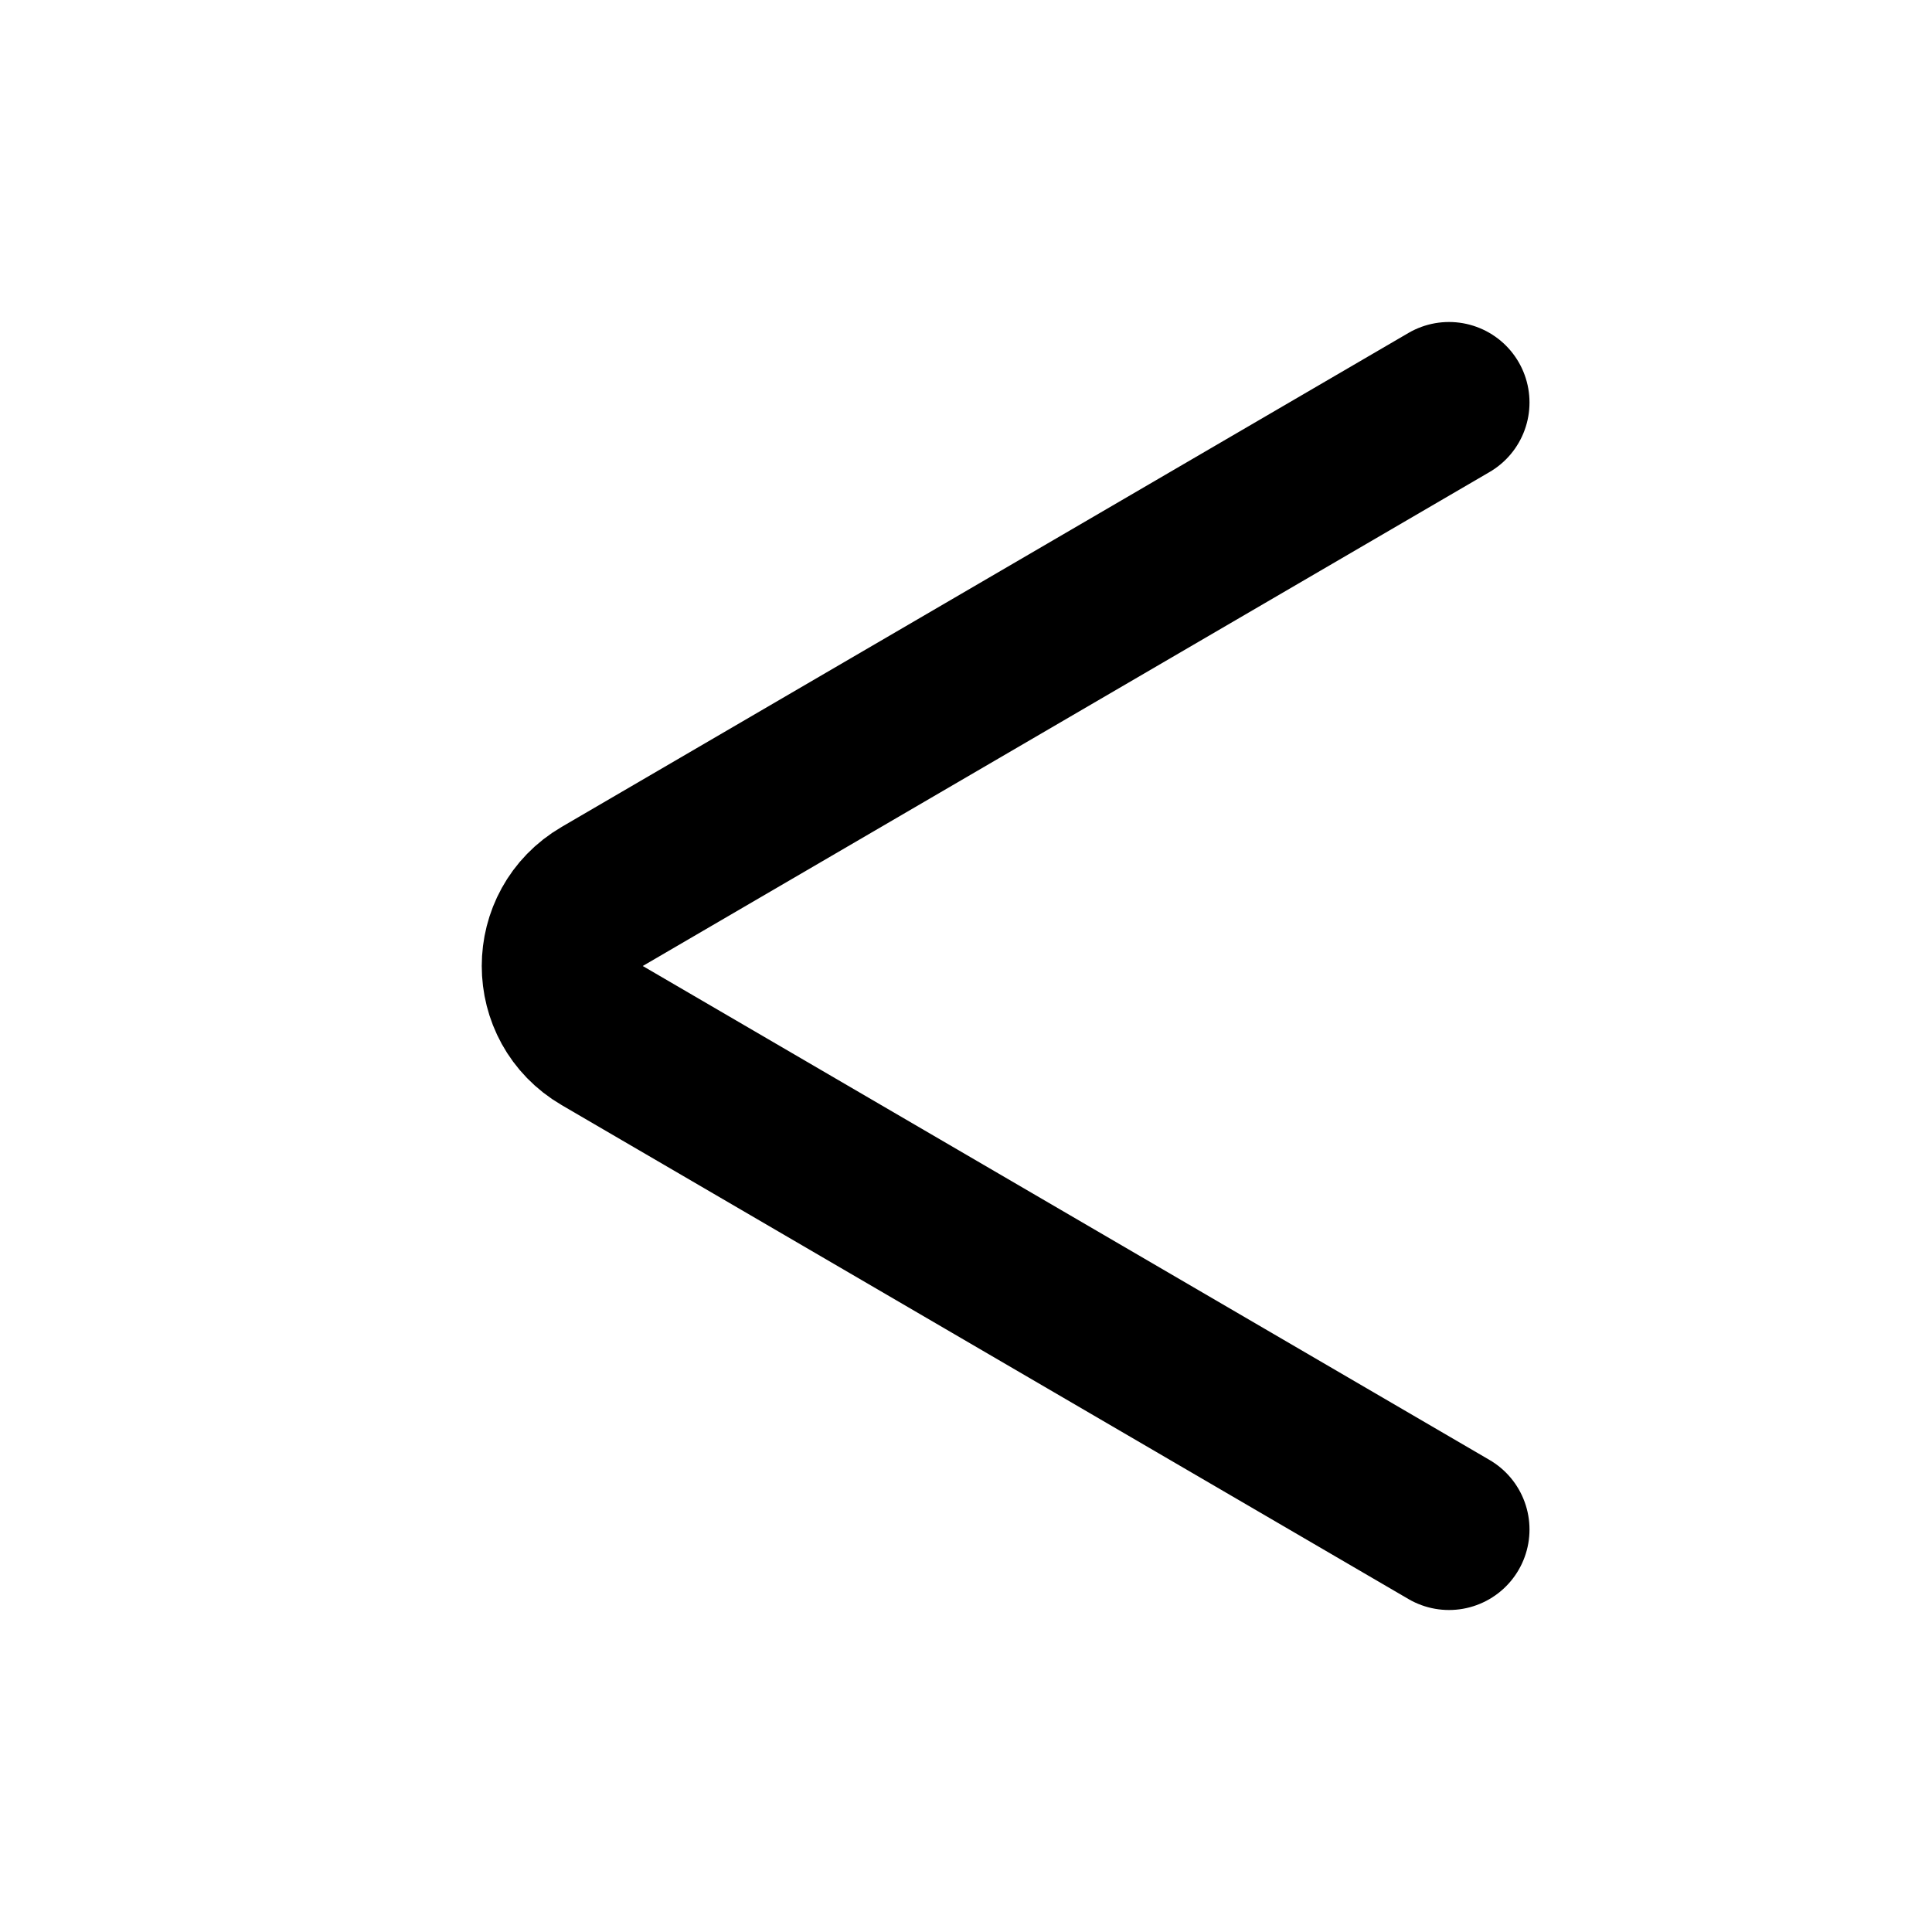
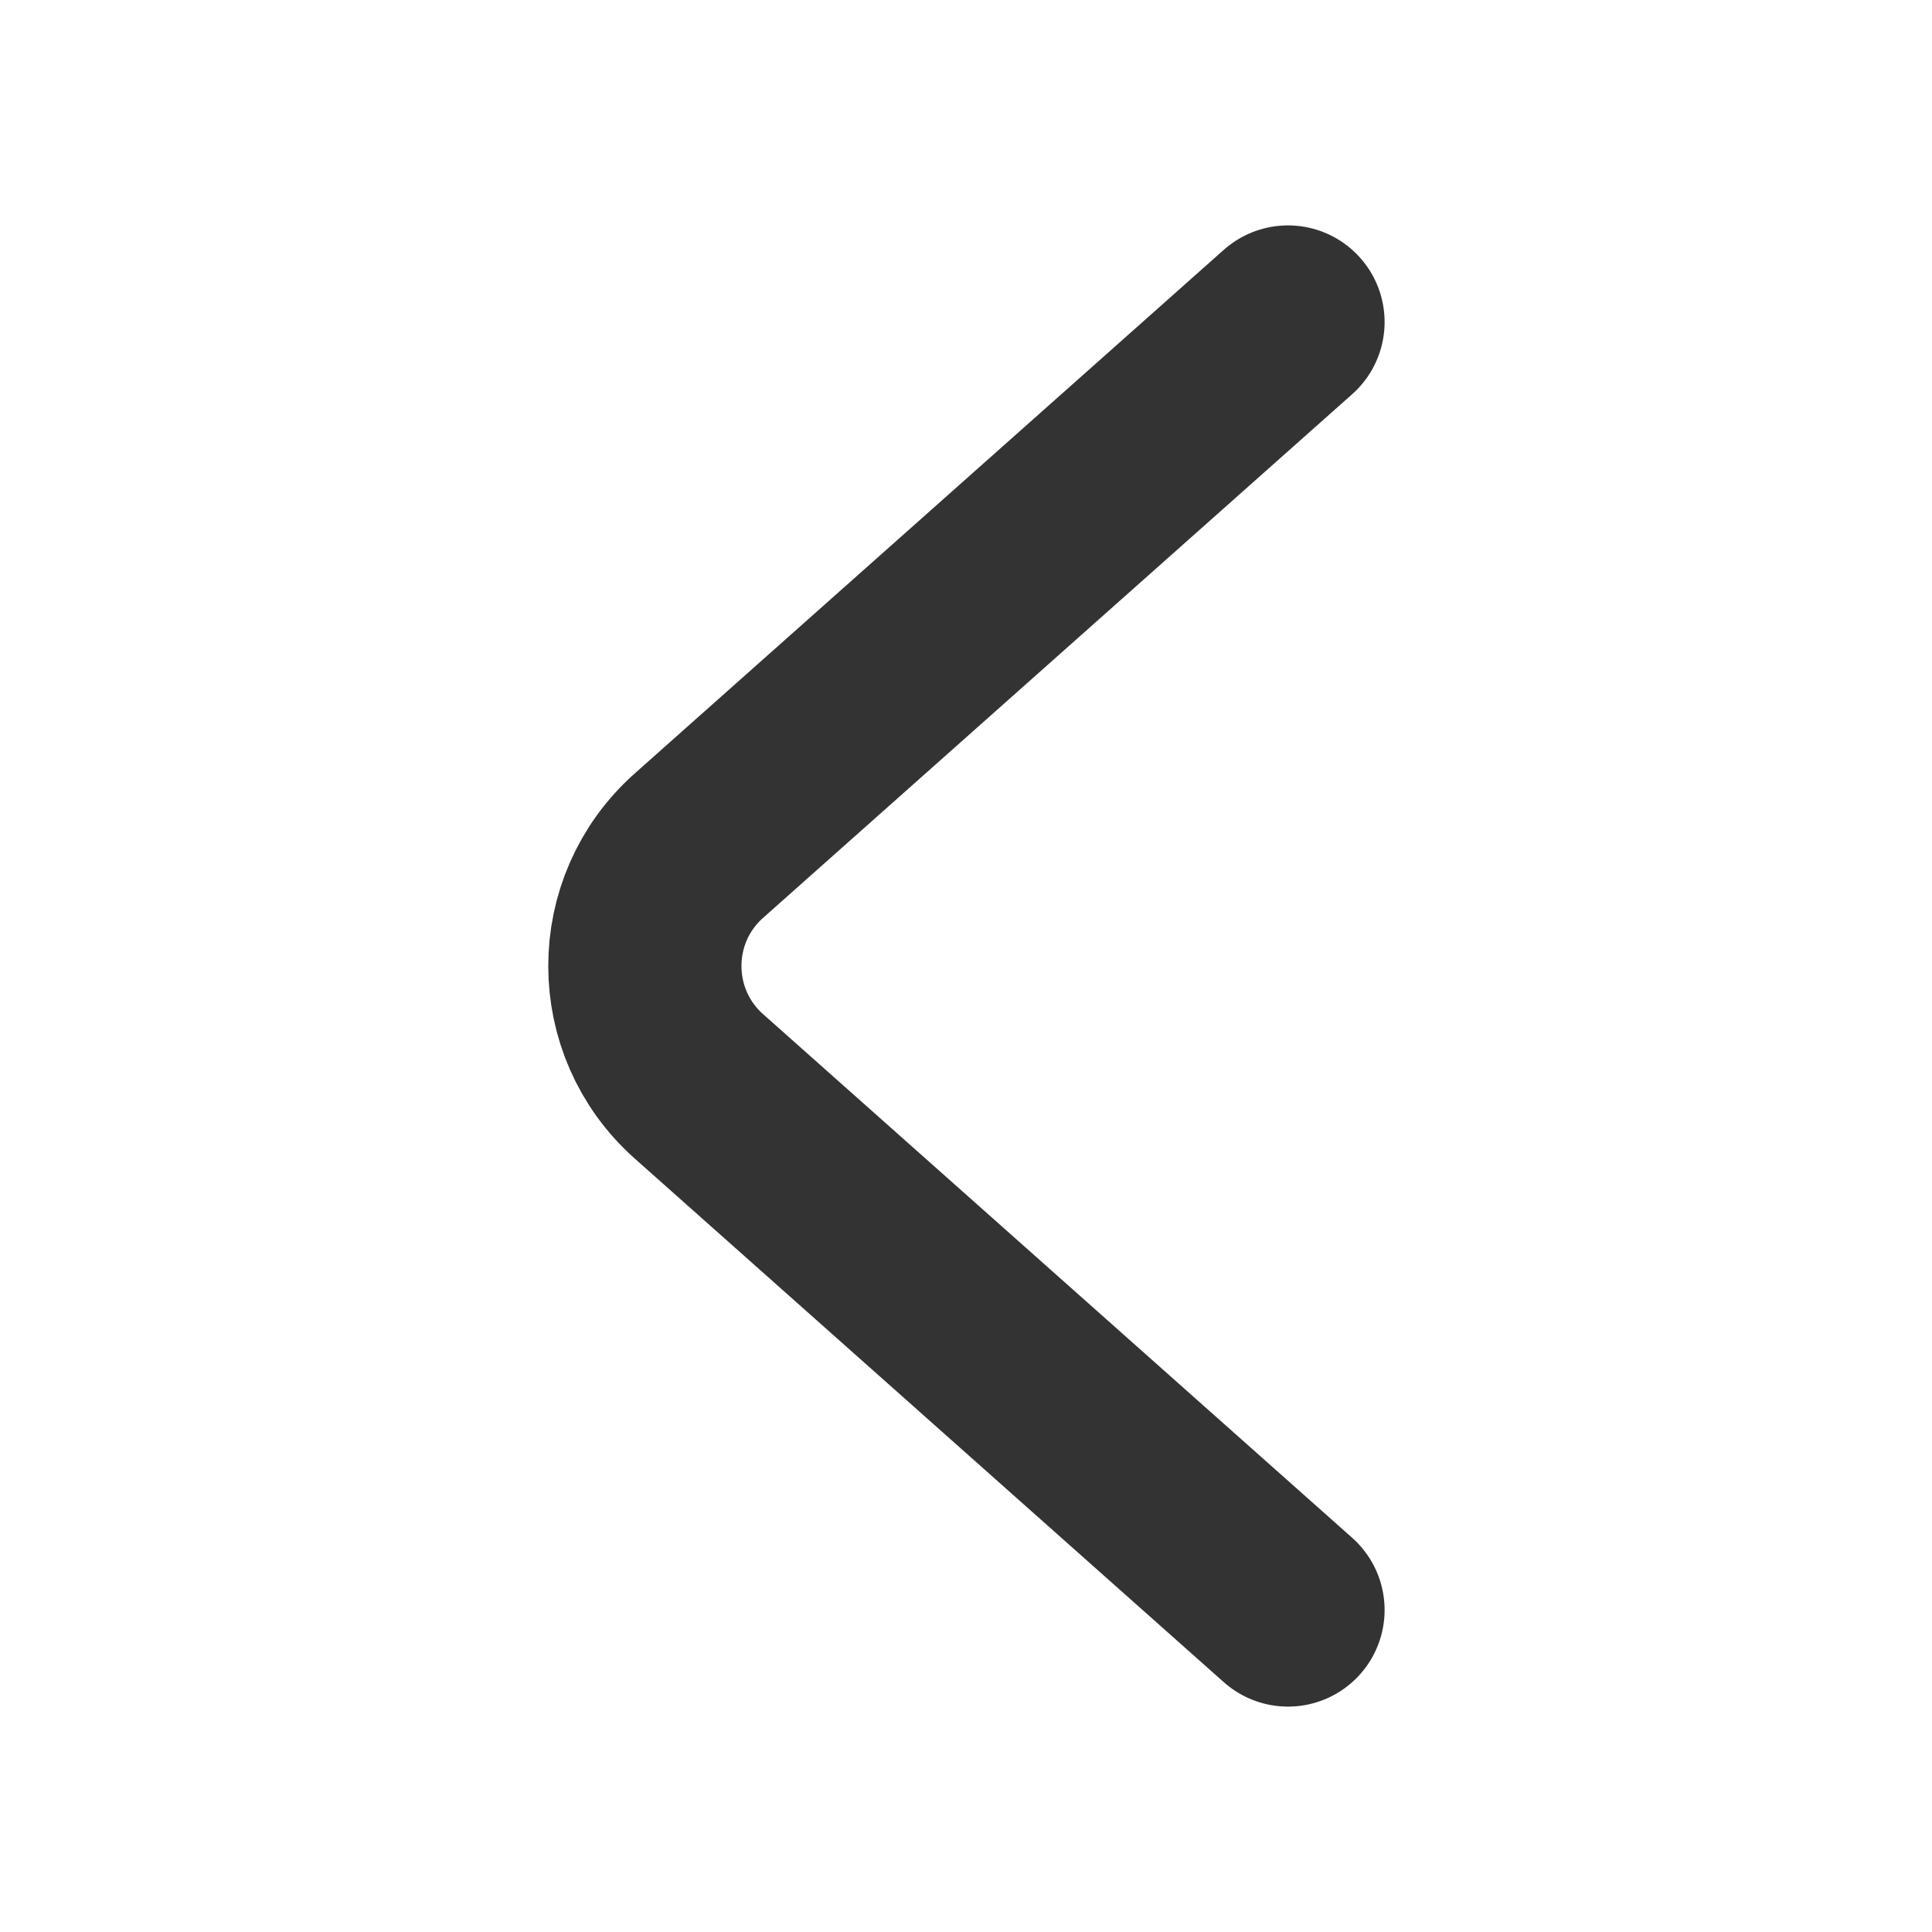
<svg xmlns="http://www.w3.org/2000/svg" width="24" height="24" viewBox="0 0 24 24" fill="none">
-   <path d="M18 5L7.481 11.136C6.819 11.522 6.819 12.478 7.481 12.864L18 19" stroke="currentColor" stroke-width="2" stroke-linecap="round" />
+   <path d="M16 4L8.682 10.505C7.787 11.301 7.787 12.699 8.682 13.495L16 20" stroke="#333333" stroke-width="2.4" stroke-linecap="round" />
</svg>
